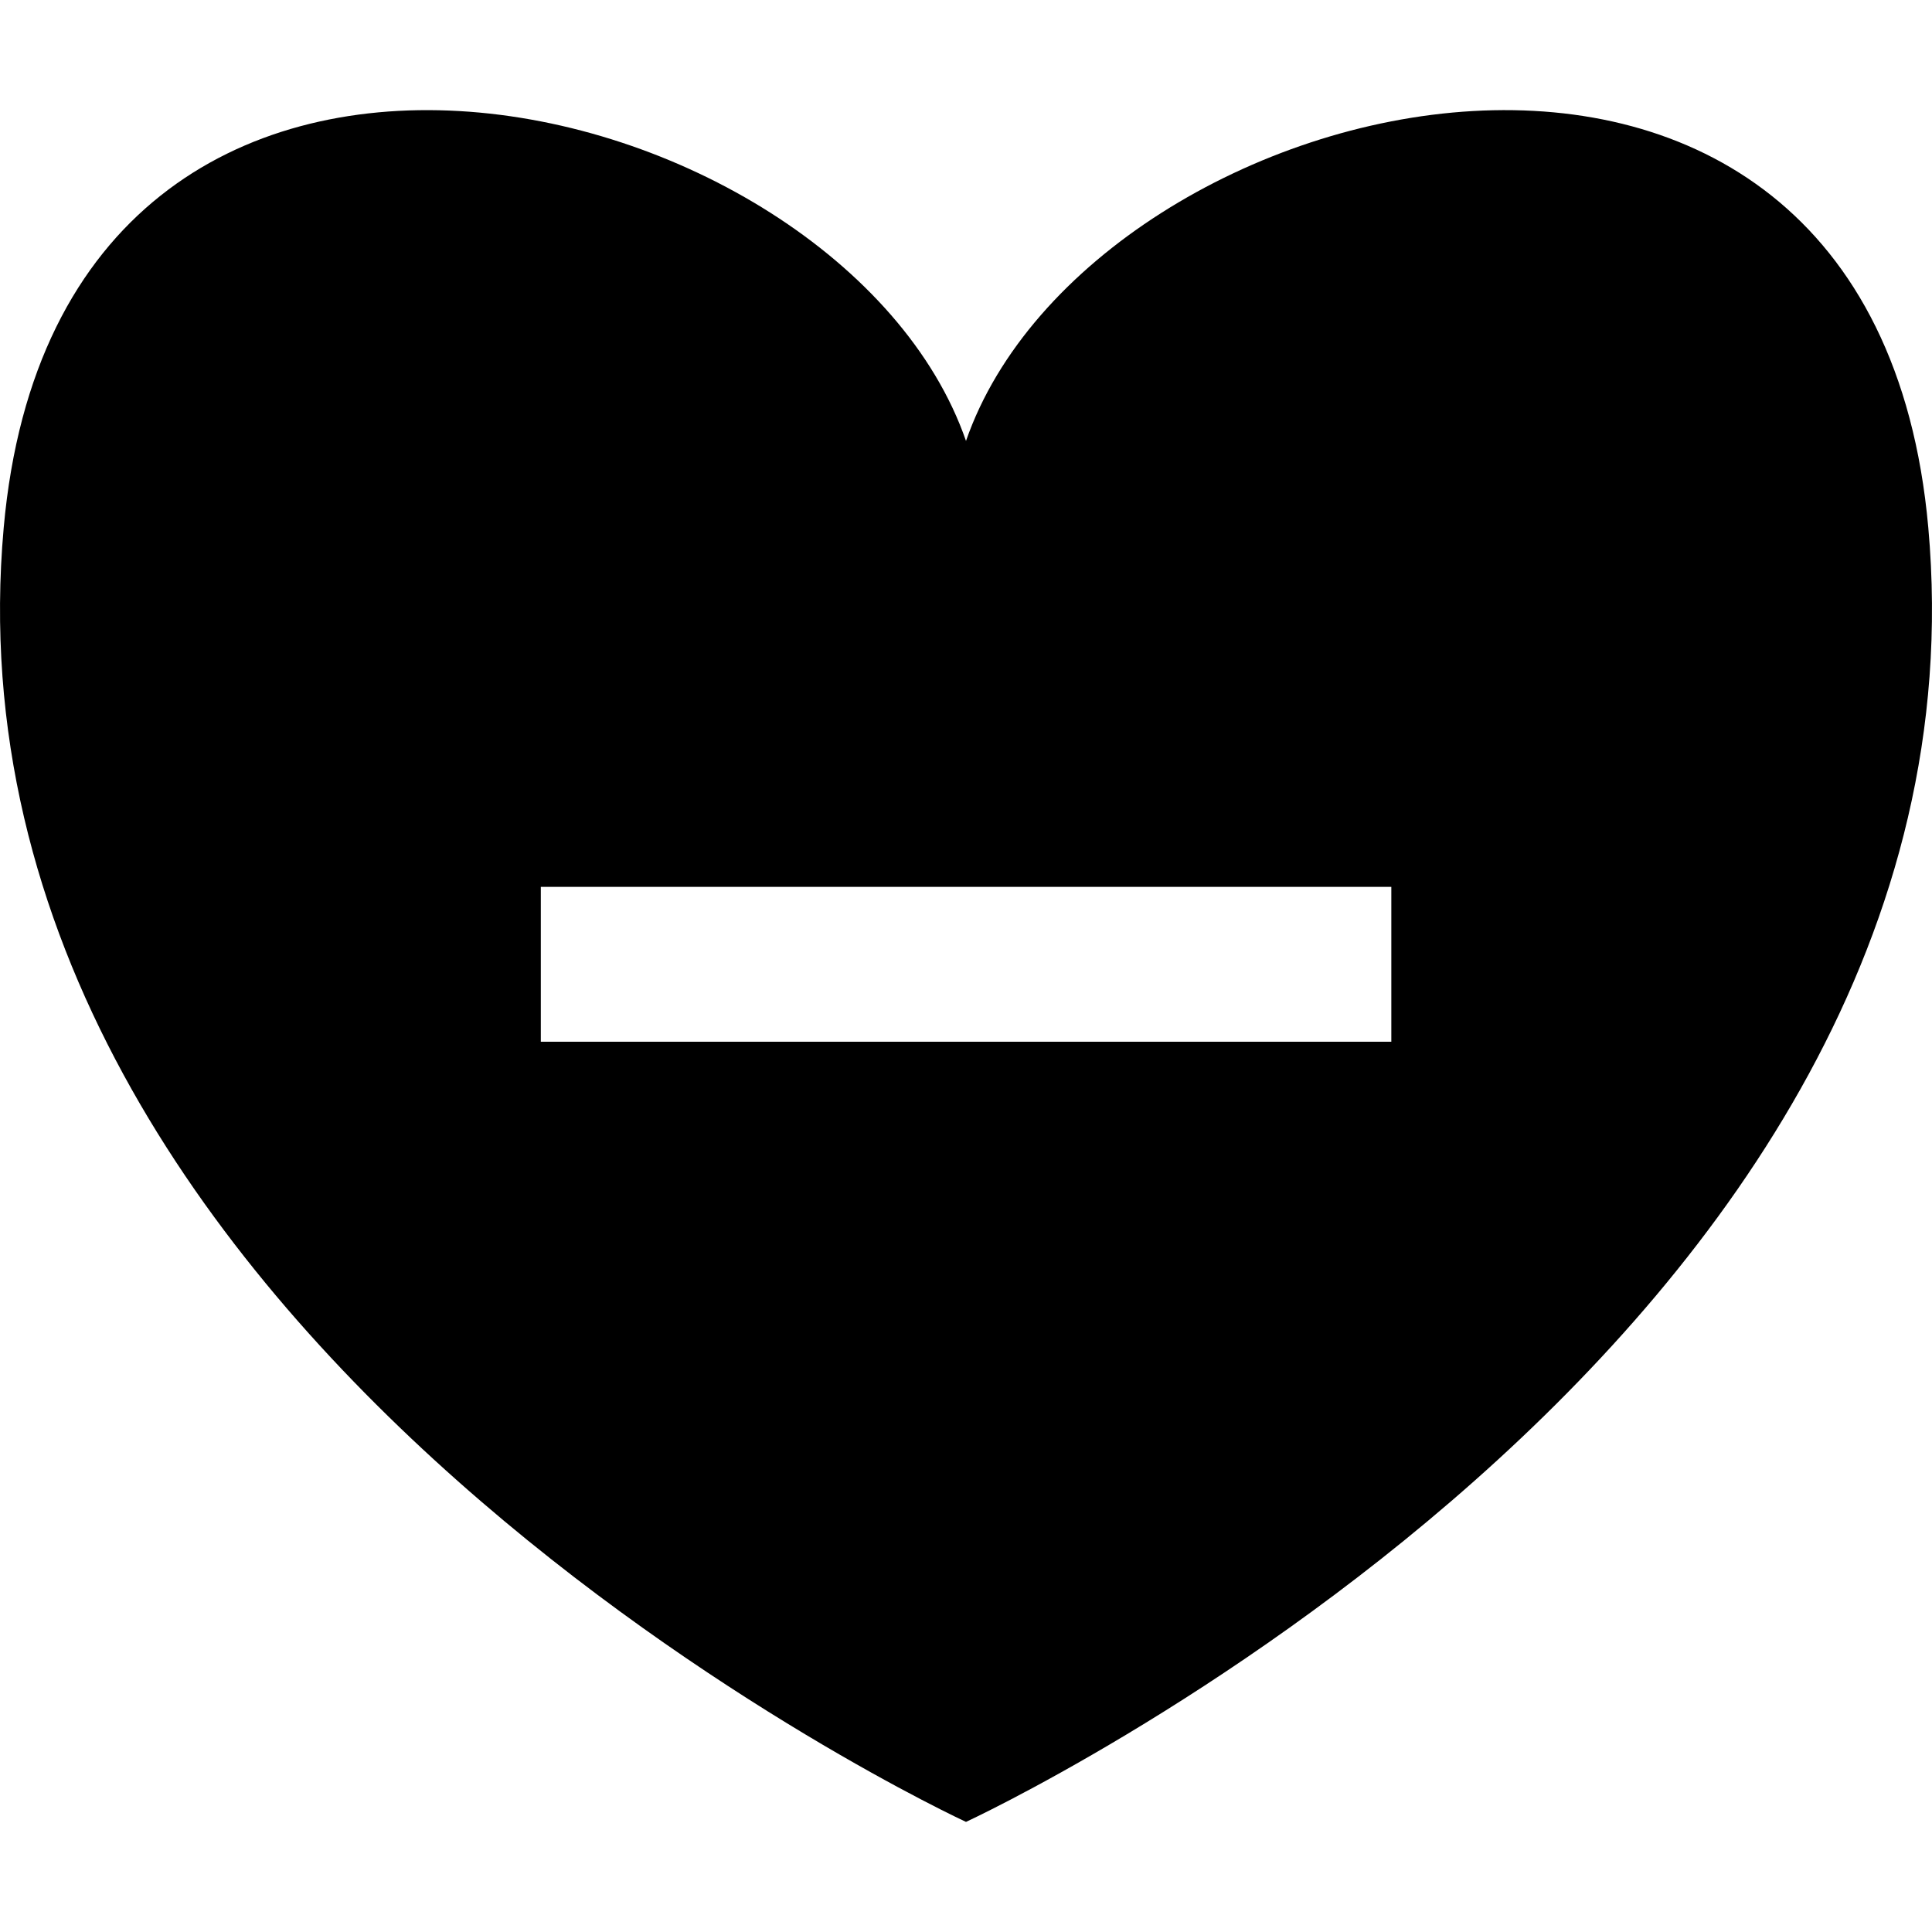
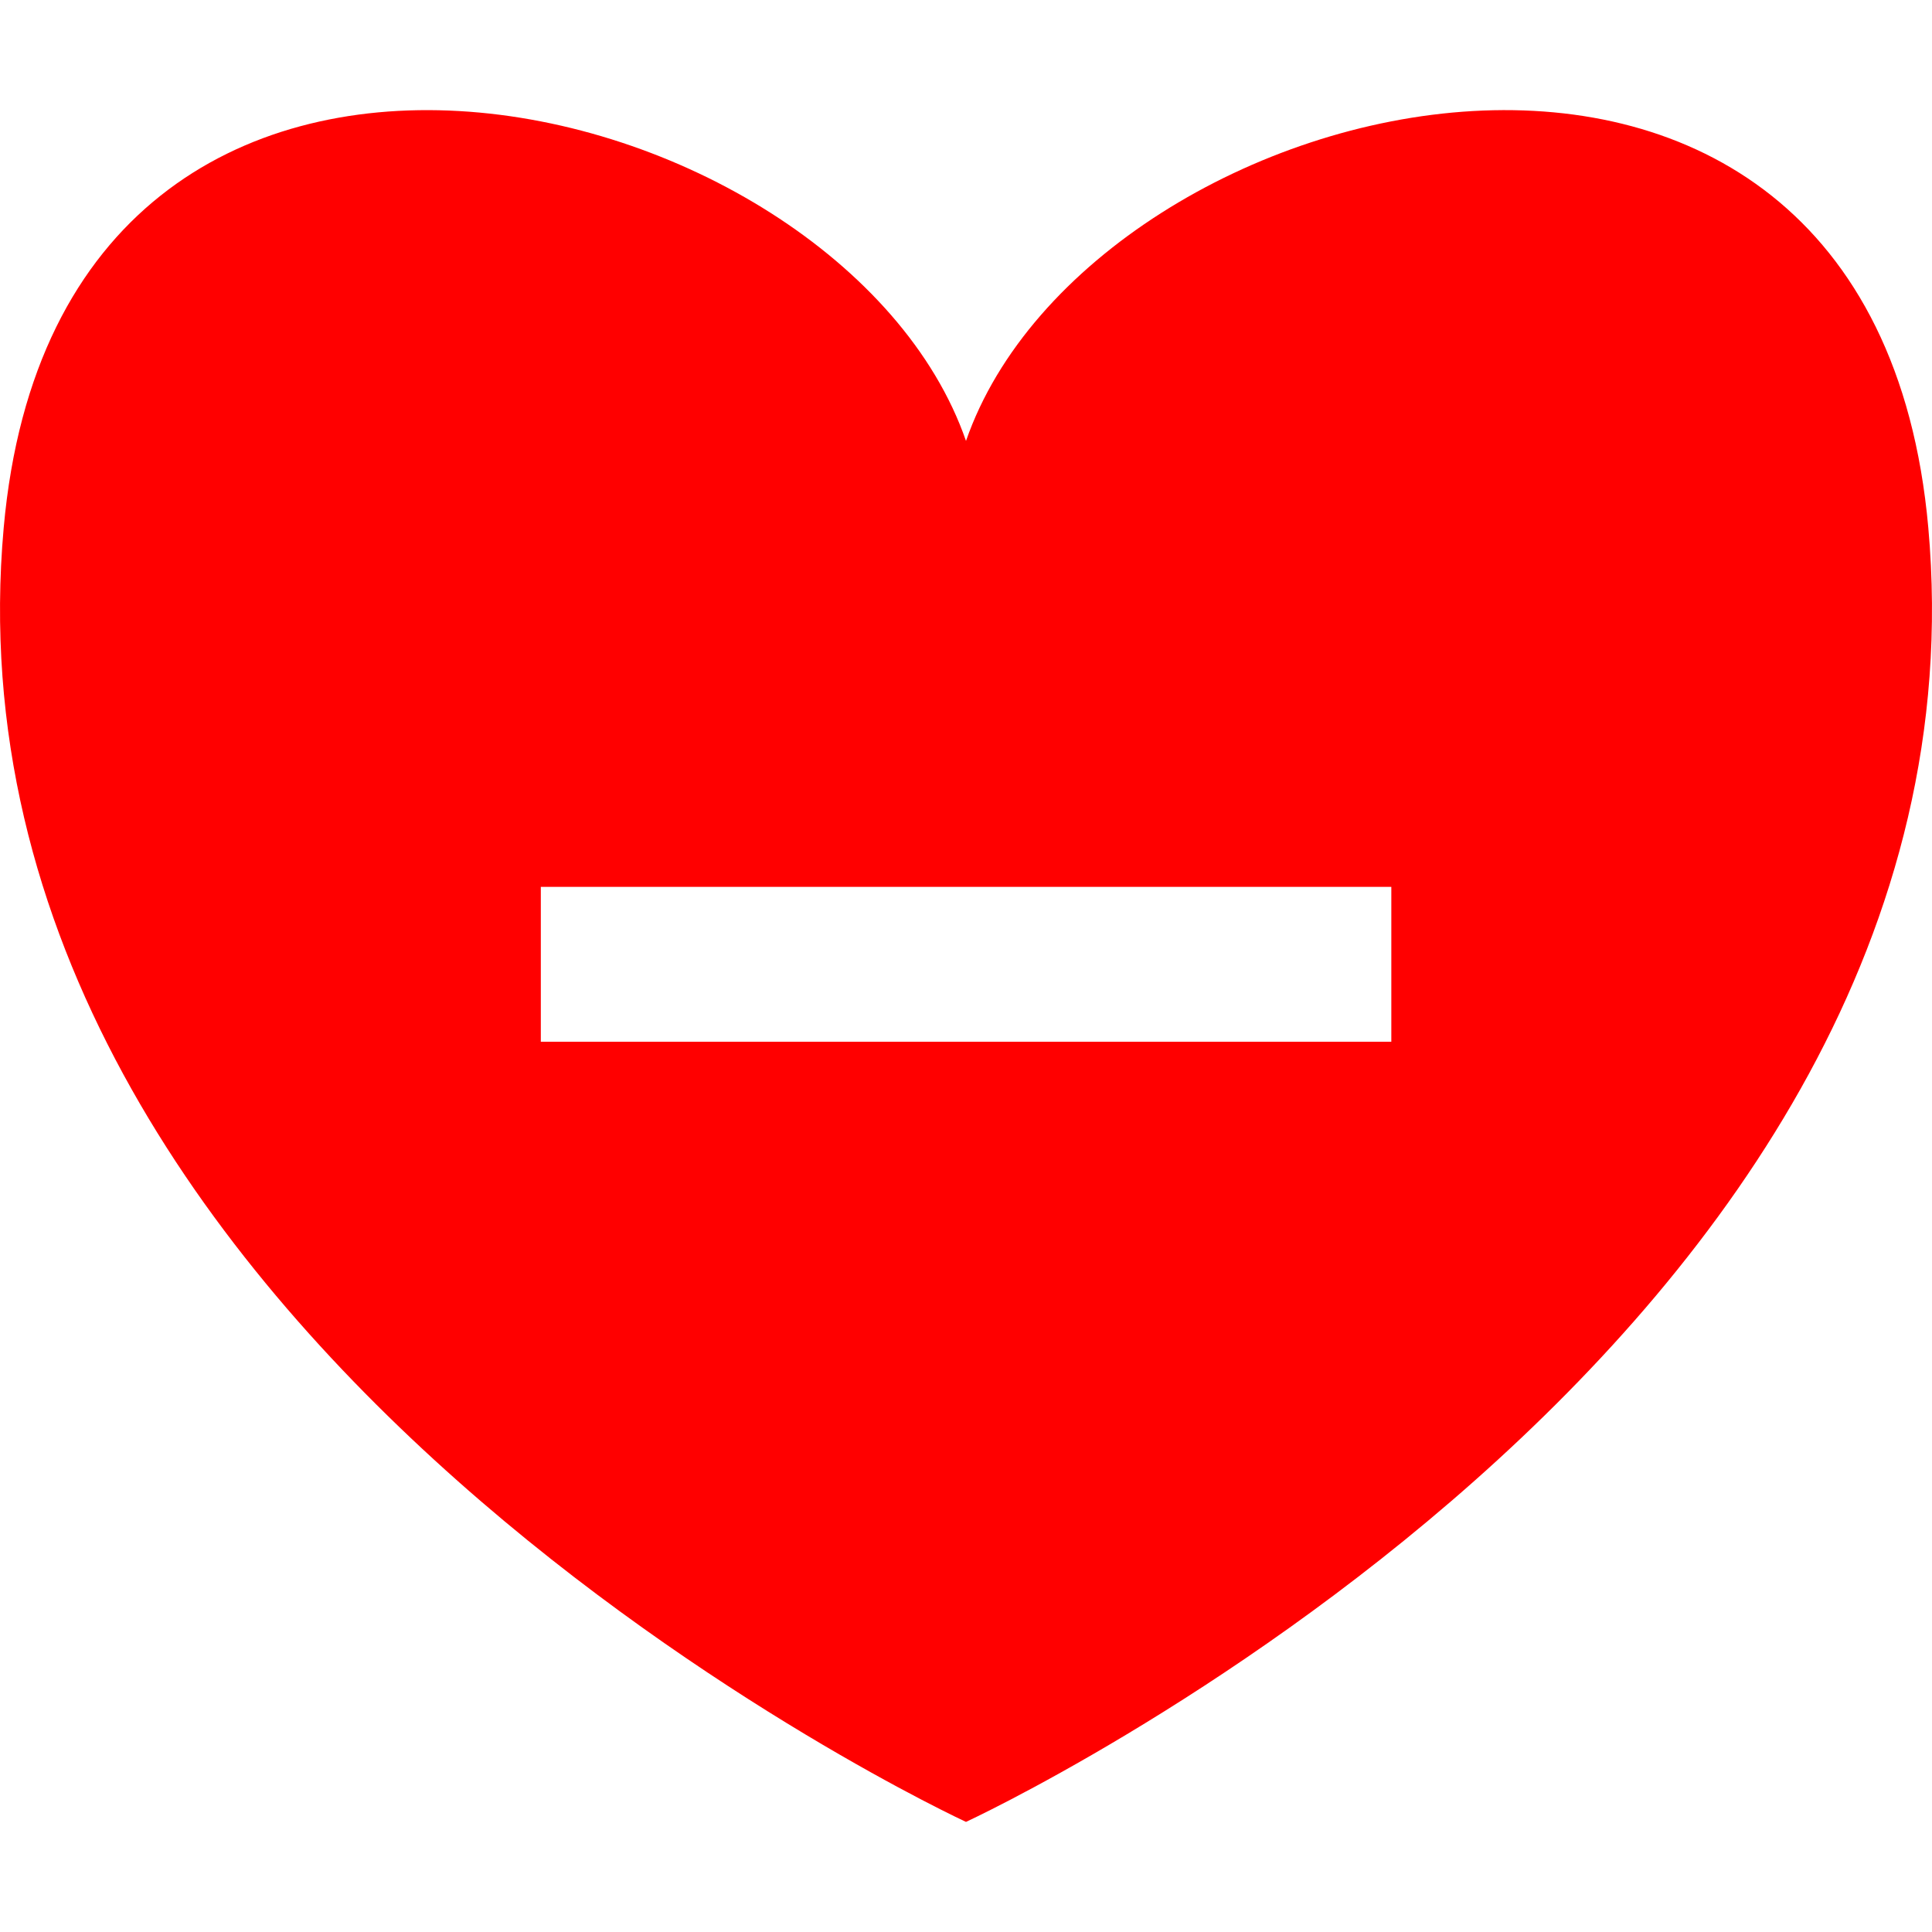
- <svg xmlns="http://www.w3.org/2000/svg" version="1.1" width="24px" heigth="24px" id="Capa_1" x="0px" y="0px" viewBox="0 0 27.636 27.636" style="enable-background:new 0 0 27.636 27.636;" xml:space="preserve">
+ <svg xmlns="http://www.w3.org/2000/svg" version="1.1" width="24px" heigth="24px" fill="red" id="Capa_1" x="0px" y="0px" viewBox="0 0 27.636 27.636" style="enable-background:new 0 0 27.636 27.636;" xml:space="preserve">
  <g>
    <path d="M27.583,7.547c-0.812-9.073-11.974-6.403-13.765-1.24C12.027,1.144,0.866-1.526,0.053,7.548 C-0.992,19.22,13.818,26.061,13.818,26.061S28.628,19.22,27.583,7.547z M19.901,14.901H7.736v-2.215h12.166V14.901z" />
  </g>
</svg>
